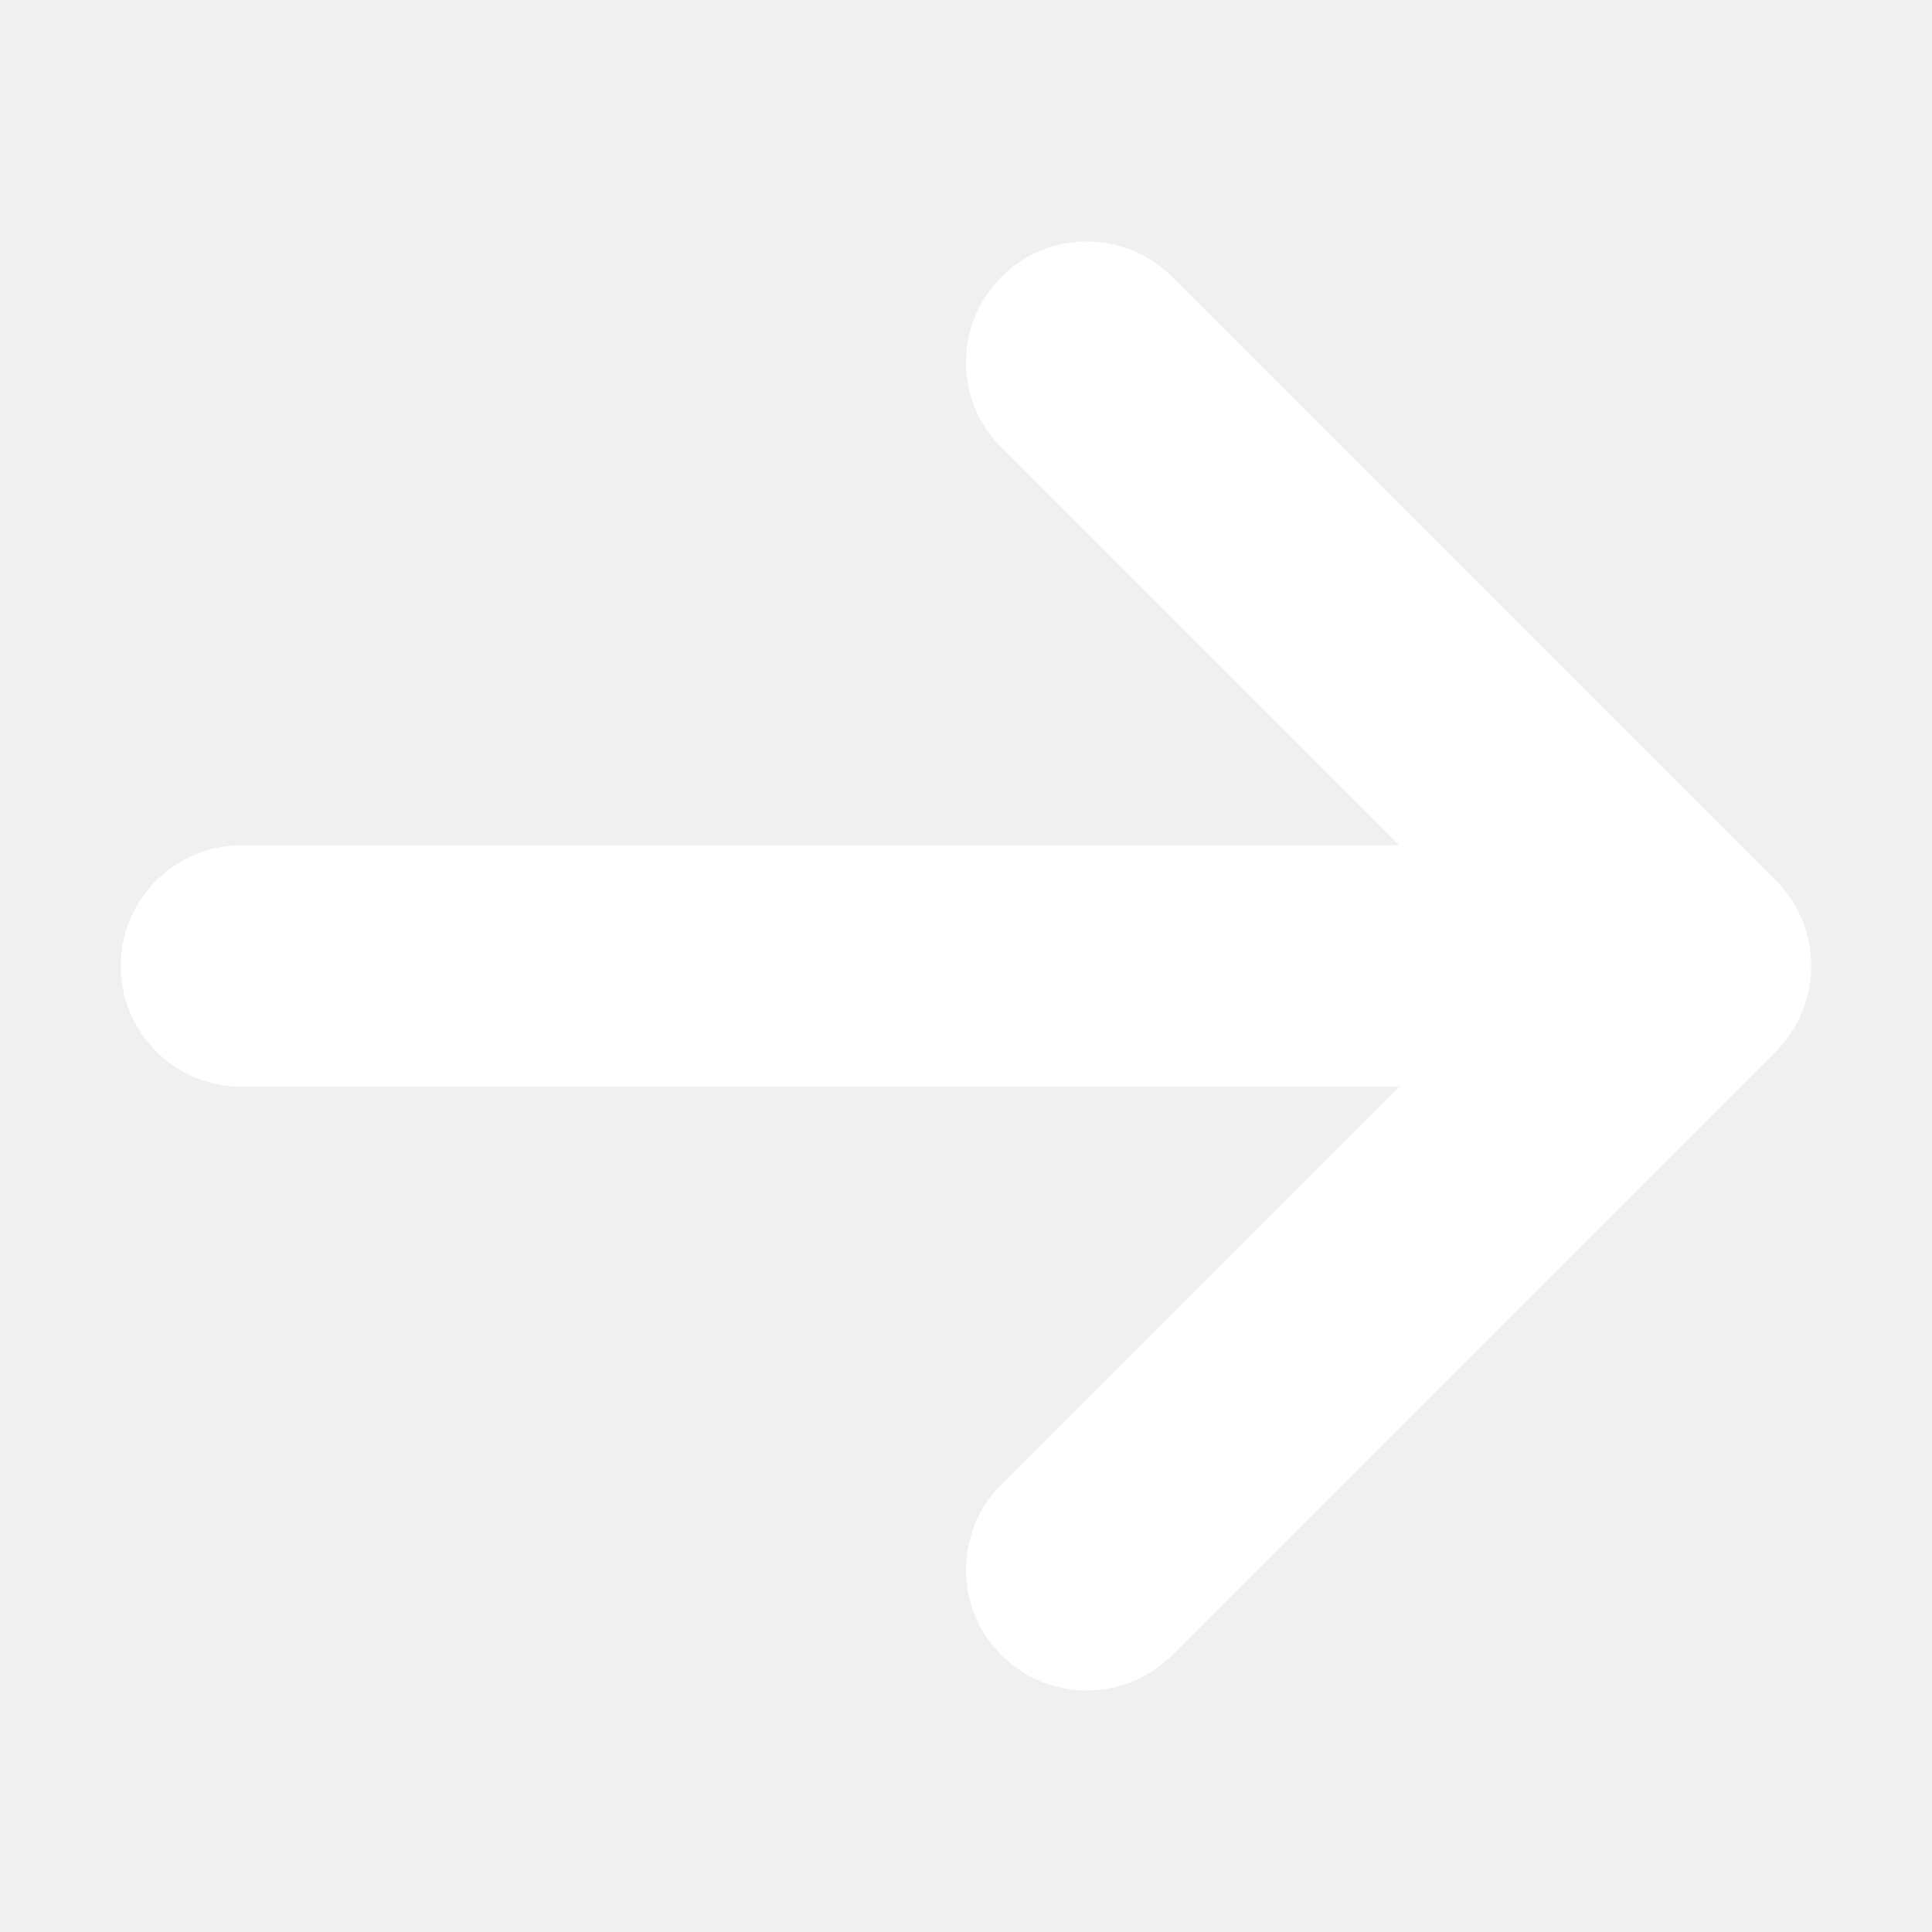
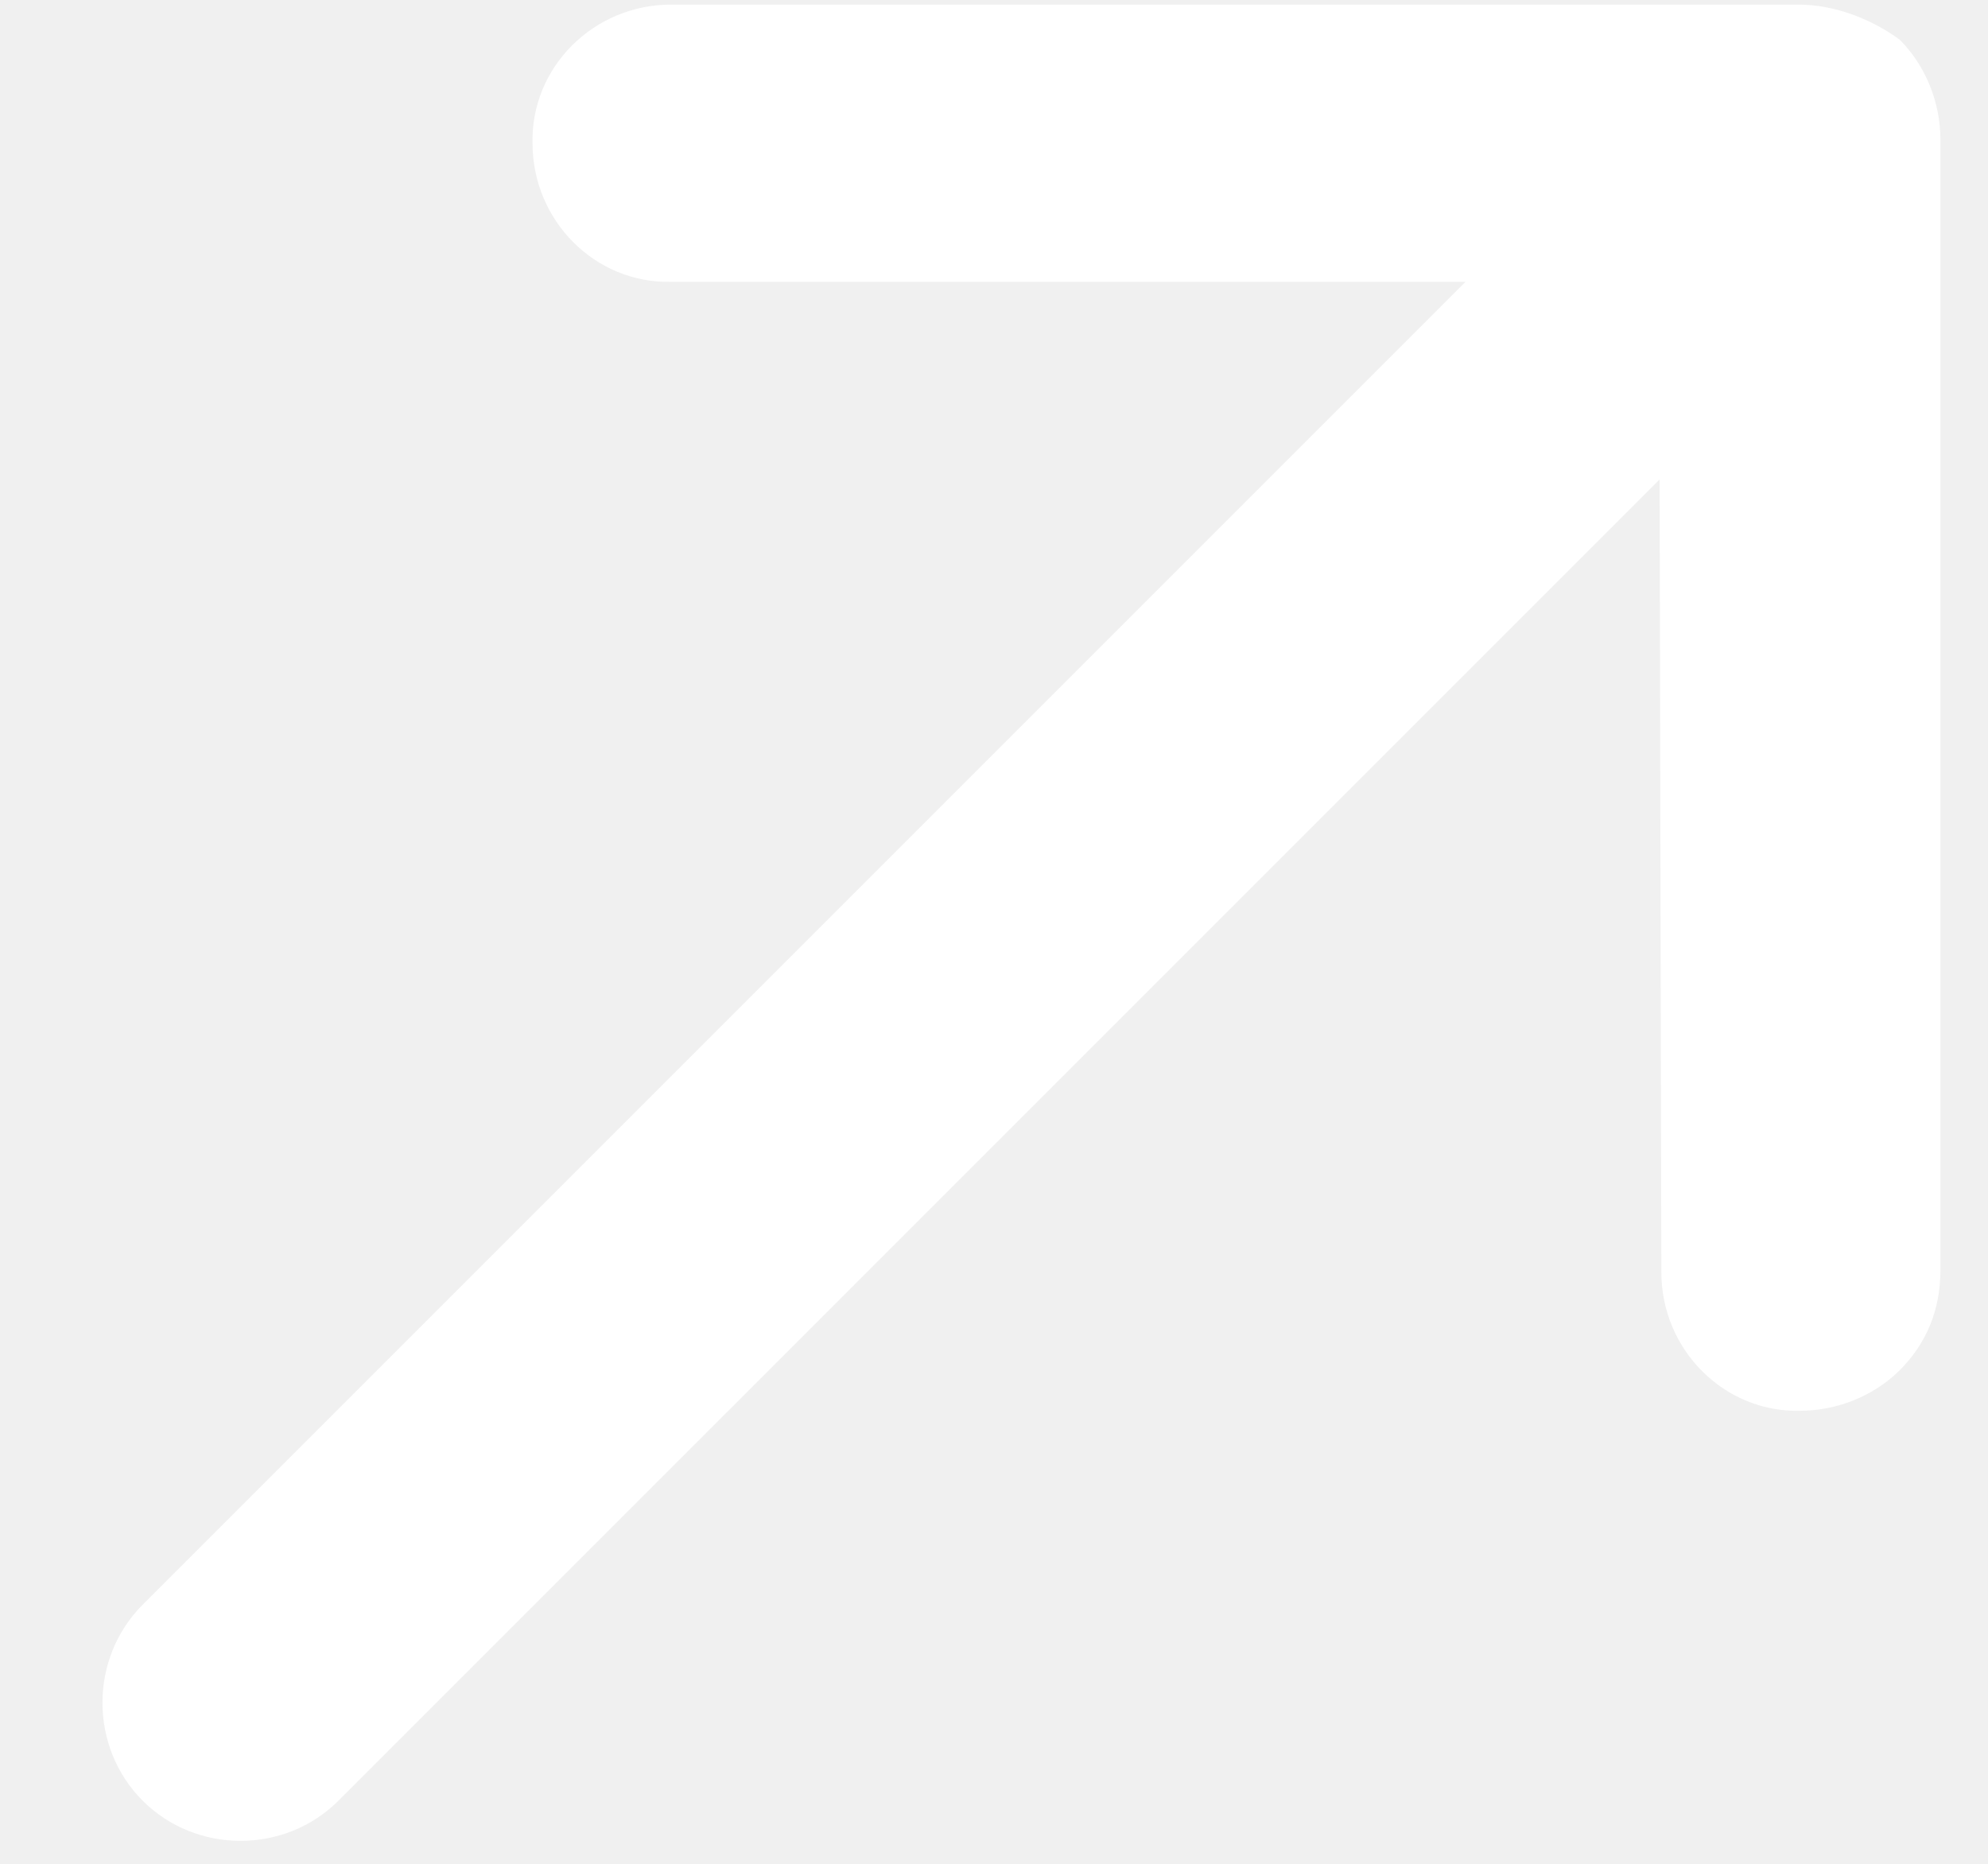
- <svg xmlns="http://www.w3.org/2000/svg" version="1.1" id="Layer_1" x="0px" y="0px" width="16px" height="16px" viewBox="0 0 16 16" enable-background="new 0 0 16 16" xml:space="preserve">
-   <path fill="#FFFFFF" d="M9.707,13.707l5-5c0.391-0.39,0.391-1.024,0-1.414l-5-5c-0.391-0.391-1.023-0.391-1.414,0  c-0.39,0.391-0.391,1.024,0,1.414L11.586,7H2C1.448,7,1,7.448,1,8s0.448,1,1,1h9.586l-3.293,3.293C8.098,12.488,8,12.744,8,13  s0.098,0.512,0.293,0.707C8.684,14.098,9.316,14.098,9.707,13.707z" />
+ <svg xmlns="http://www.w3.org/2000/svg" width="16" height="15" viewBox="0 0 16 15" fill="none">
+   <path d="M14.472 0.037L5.401 0.037C4.776 0.037 4.271 0.543 4.286 1.153C4.286 1.777 4.791 2.283 5.401 2.268L11.795 2.268L1.148 12.915C0.717 13.347 0.717 14.06 1.148 14.492C1.579 14.923 2.293 14.923 2.724 14.492L13.357 3.859L13.371 10.239C13.371 10.863 13.877 11.369 14.487 11.354C14.784 11.354 15.082 11.235 15.29 11.027C15.498 10.819 15.617 10.551 15.617 10.224L15.617 1.123C15.617 0.825 15.498 0.528 15.29 0.32C15.067 0.156 14.769 0.037 14.472 0.037Z" fill="white" />
</svg>
